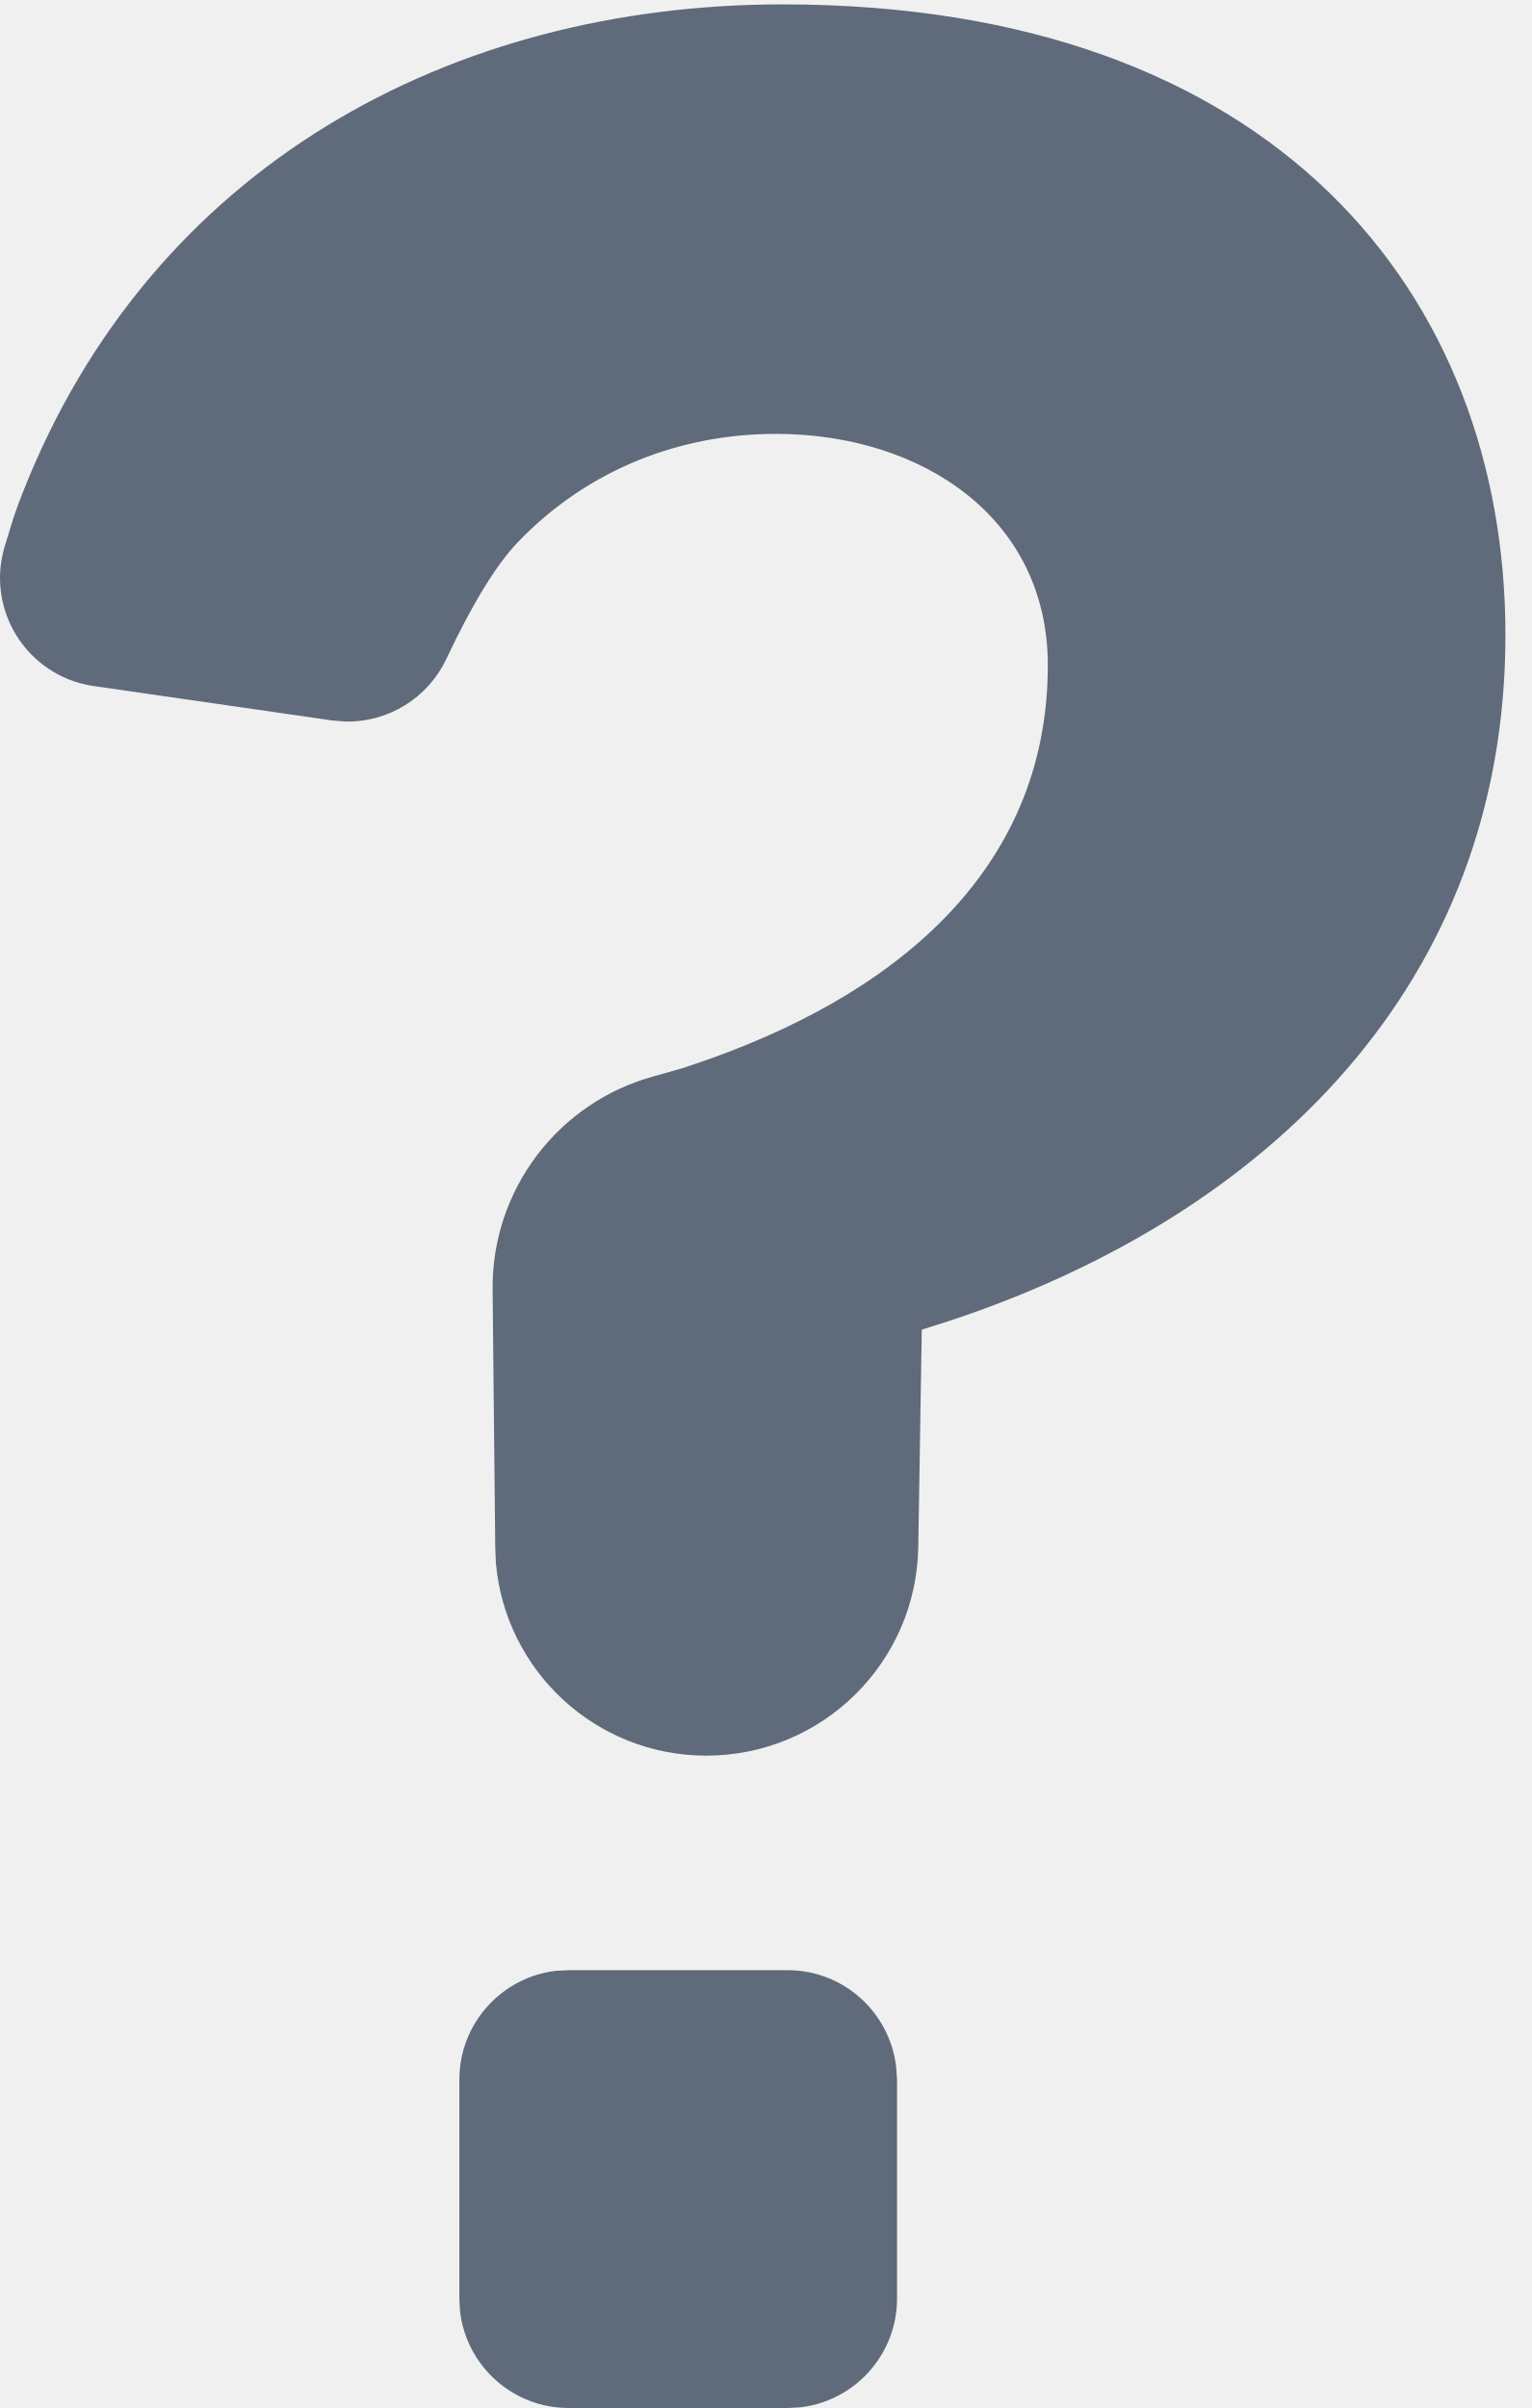
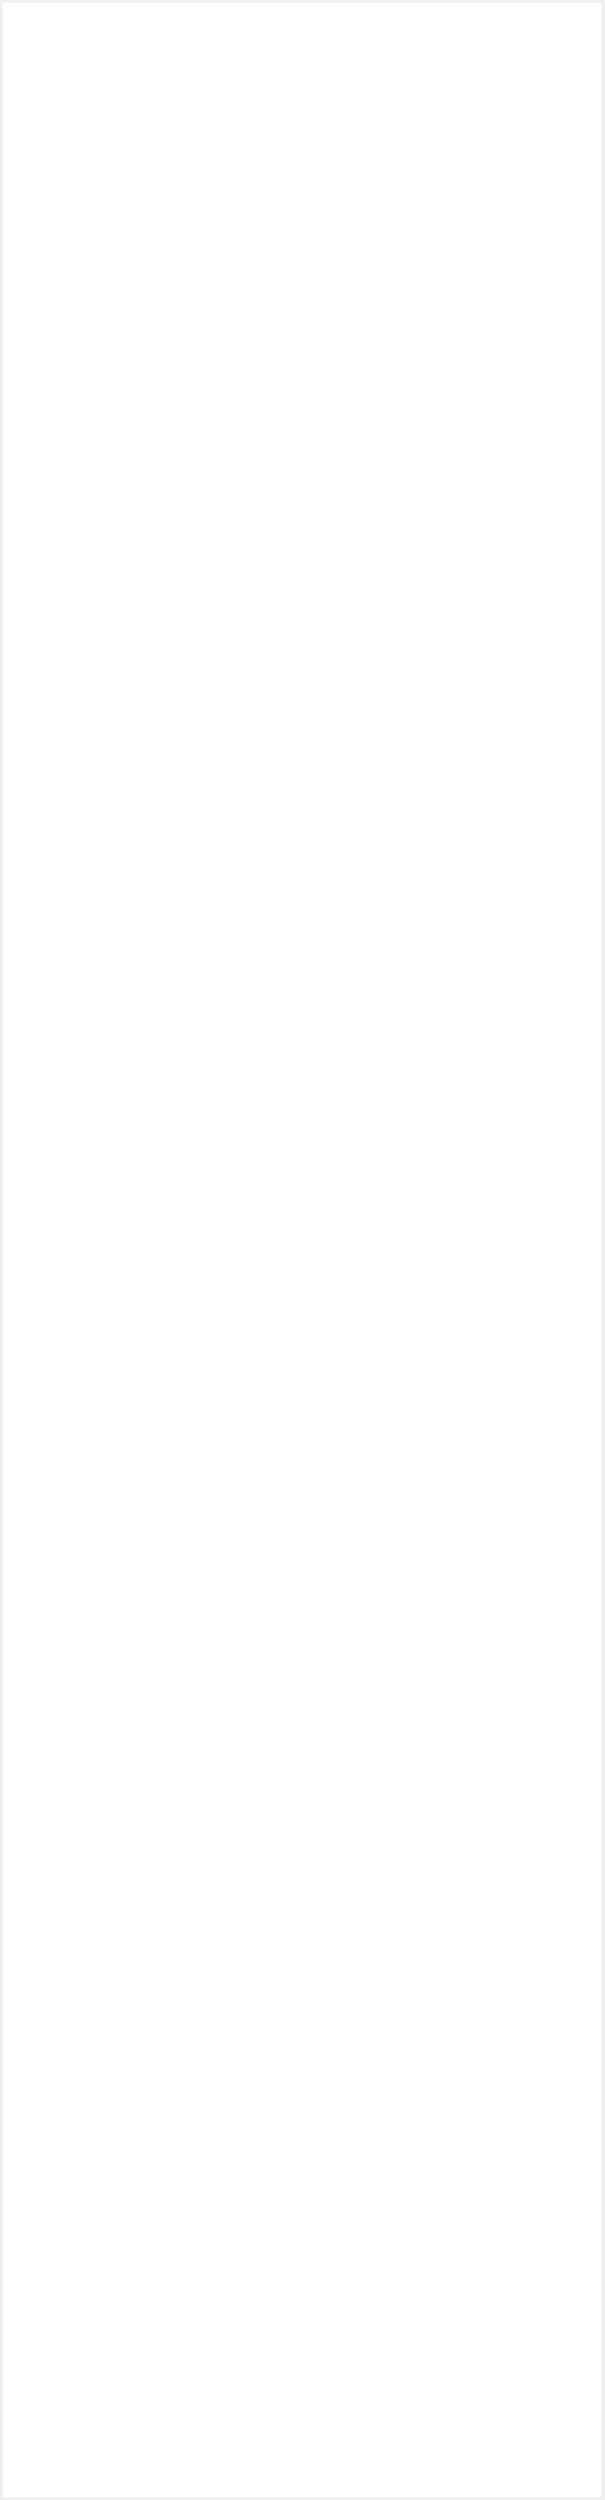
- <svg xmlns="http://www.w3.org/2000/svg" version="1.1" width="7px" height="11px">
-   <g transform="matrix(1 0 0 1 -1303 -273 )">
-     <path d="M 2.54 9.003  C 2.54 9.003  2.599 9  2.599 9  C 2.599 9  3.599 9  3.599 9  C 3.855 9  4.066 9.193  4.095 9.442  C 4.095 9.442  4.099 9.5  4.099 9.5  C 4.099 9.5  4.099 10.5  4.099 10.5  C 4.099 10.756  3.906 10.968  3.657 10.997  C 3.657 10.997  3.599 11  3.599 11  C 3.599 11  2.599 11  2.599 11  C 2.342 11  2.131 10.807  2.102 10.558  C 2.102 10.558  2.099 10.5  2.099 10.5  C 2.099 10.5  2.099 9.5  2.099 9.5  C 2.099 9.244  2.292 9.032  2.54 9.003  Z M 0.062 2.364  C 0.076 2.324  0.089 2.287  0.102 2.255  C 0.69 0.755  2.066 0.02  3.576 0.02  C 5.833 0.02  6.879 1.353  6.879 2.901  C 6.879 4.494  5.792 5.552  4.341 6.033  C 4.341 6.033  4.212 6.074  4.212 6.074  C 4.212 6.074  4.196 7.066  4.196 7.066  C 4.188 7.595  3.757 8.02  3.227 8.02  C 2.724 8.02  2.309 7.634  2.266 7.14  C 2.266 7.14  2.263 7.066  2.263 7.066  C 2.263 7.066  2.251 5.892  2.251 5.892  C 2.246 5.436  2.55 5.035  2.99 4.916  C 2.99 4.916  3.114 4.881  3.114 4.881  C 3.133 4.875  3.151 4.869  3.168 4.863  C 4.072 4.56  4.788 3.987  4.788 3.039  C 4.788 2.365  4.212 1.982  3.545 1.982  C 3.112 1.982  2.689 2.141  2.367 2.476  C 2.268 2.579  2.159 2.757  2.04 3.009  C 1.955 3.19  1.772 3.301  1.576 3.296  C 1.576 3.296  1.517 3.291  1.517 3.291  C 1.517 3.291  0.429 3.134  0.429 3.134  C 0.405 3.131  0.382 3.125  0.359 3.119  C 0.094 3.041  -0.058 2.763  0.021 2.498  C 0.021 2.498  0.062 2.364  0.062 2.364  Z " fill-rule="nonzero" fill="#5f6a7a" stroke="none" transform="matrix(1 0 0 1 1303 273 )" />
+ <svg xmlns="http://www.w3.org/2000/svg" version="1.1" width="216px" height="894px">
+   <g>
+     <path d="M 1 1  L 215 1  L 215 893  L 1 893  L 1 1  Z " fill-rule="nonzero" fill="#ffffff" stroke="none" />
  </g>
</svg>
